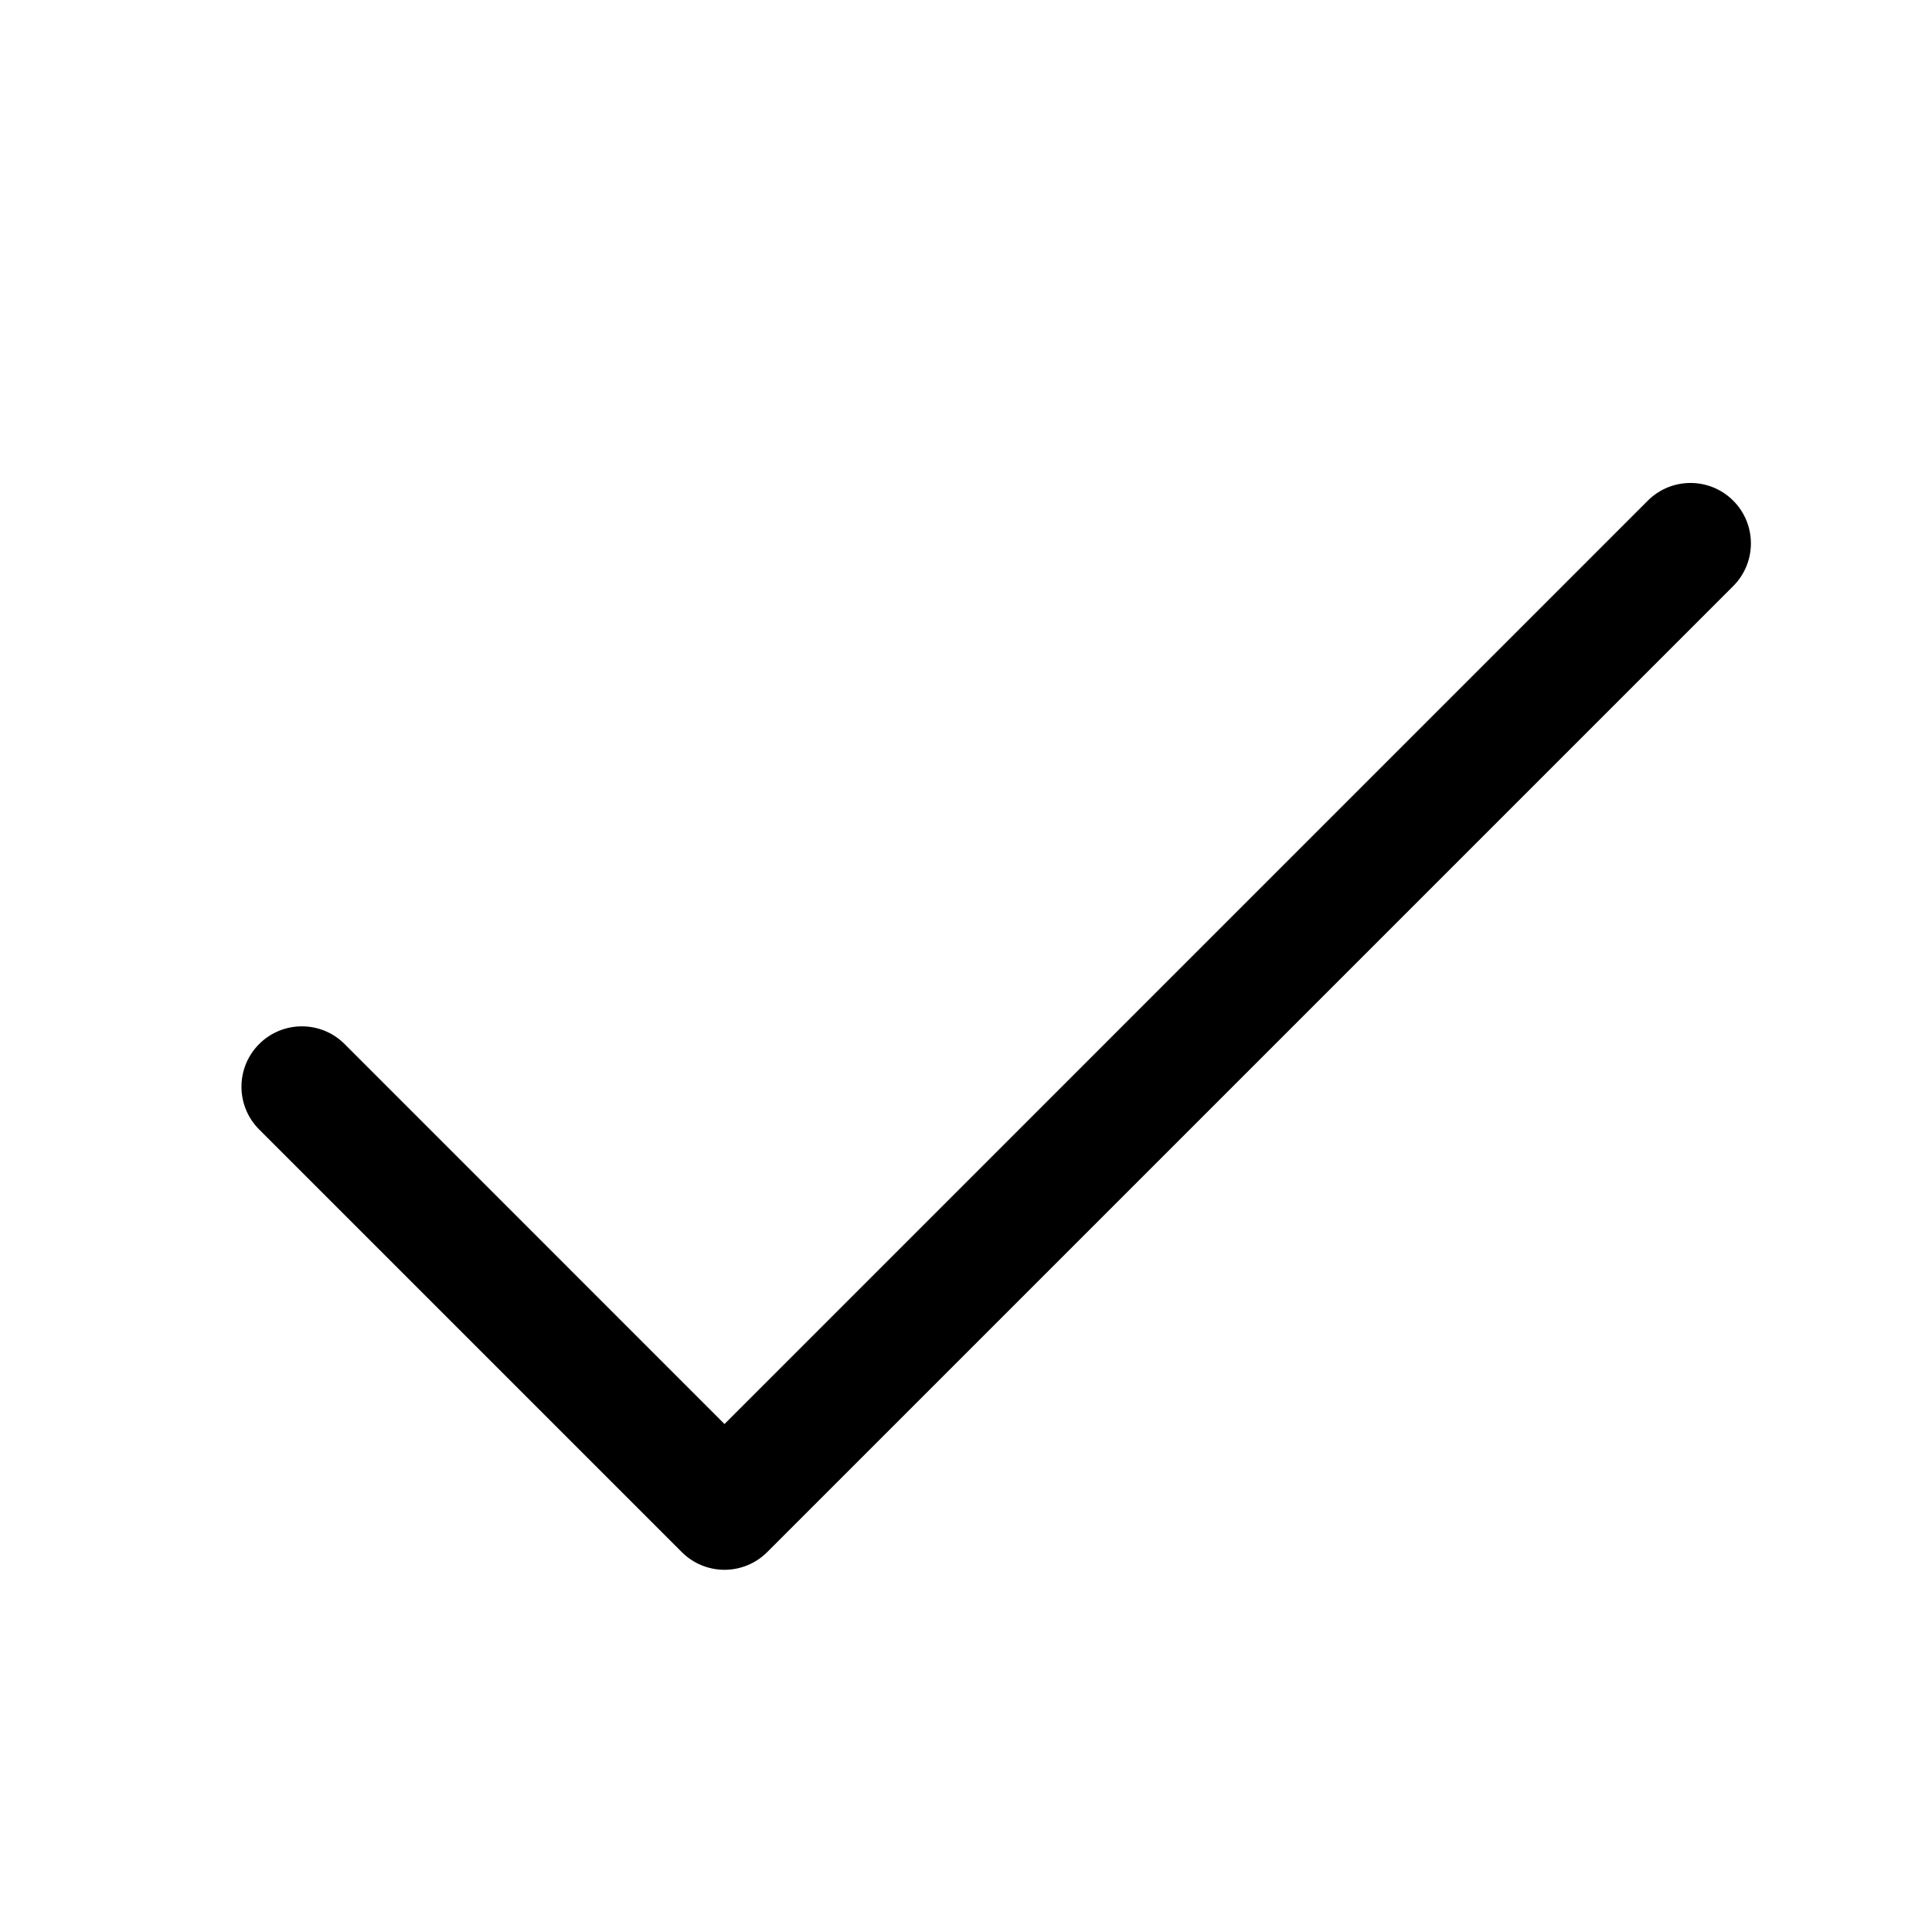
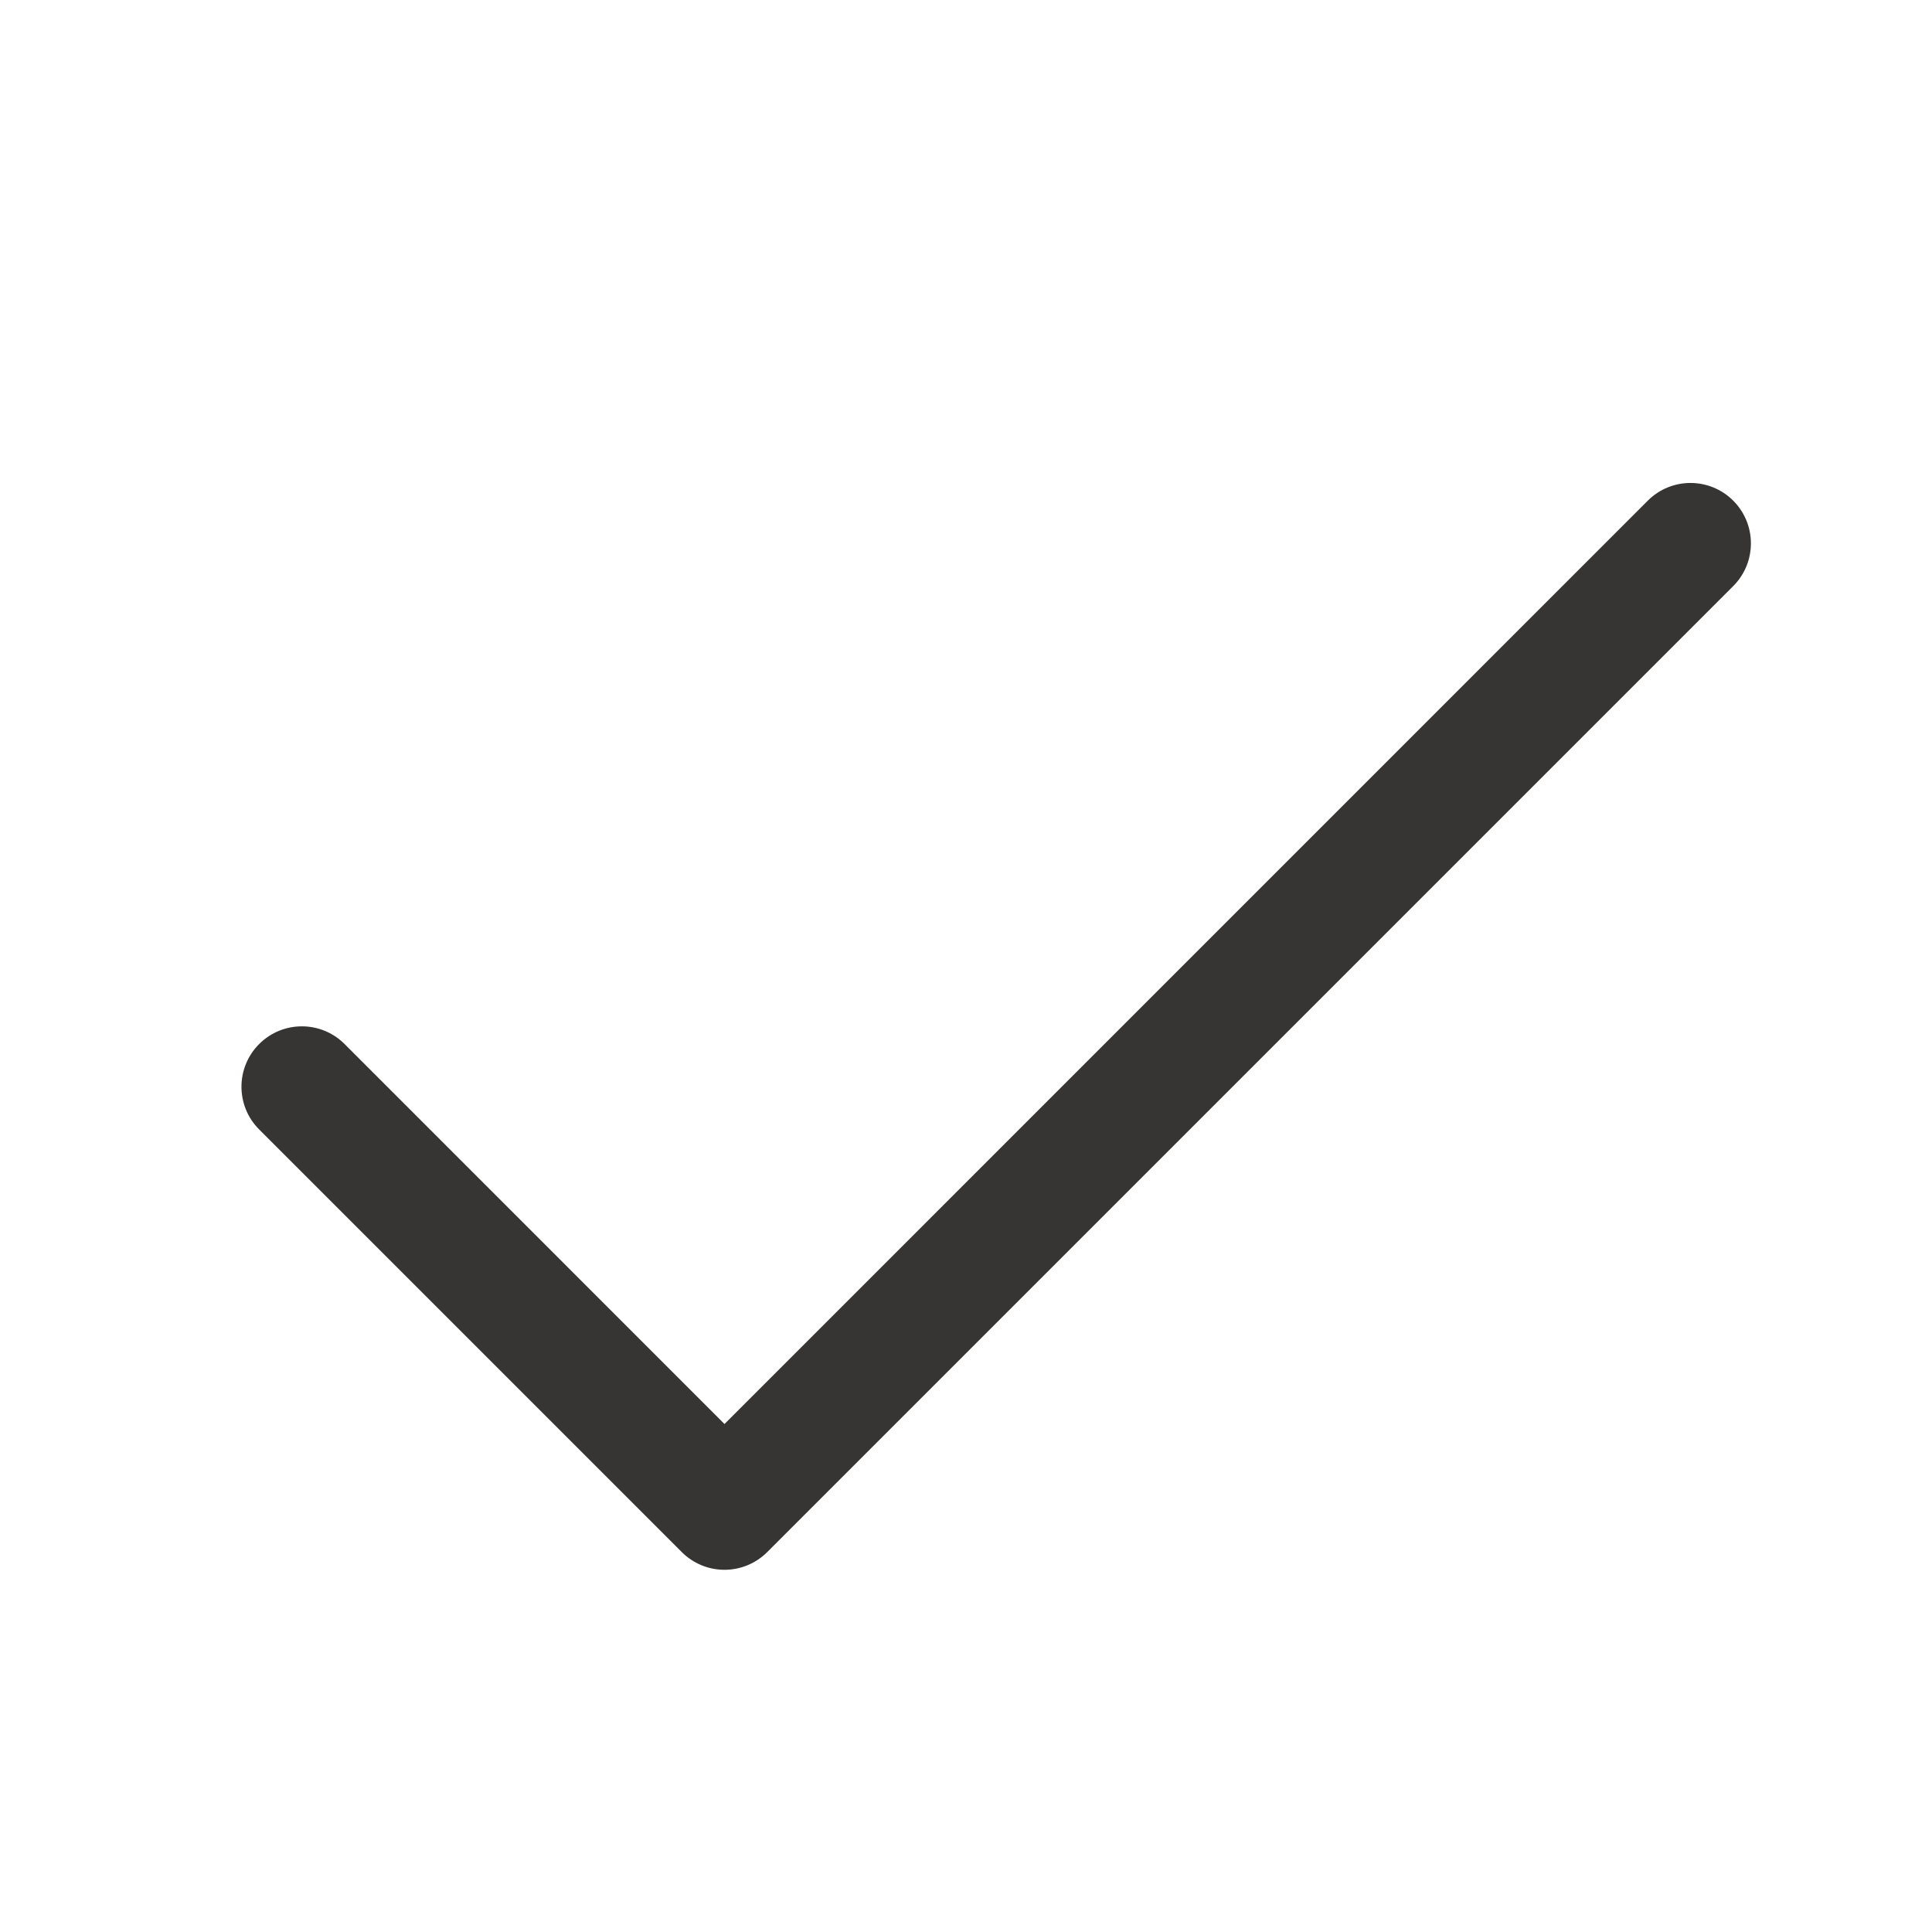
- <svg xmlns="http://www.w3.org/2000/svg" width="32" height="32" fill="currentColor" viewBox="0 0 256 256">
+ <svg xmlns="http://www.w3.org/2000/svg" width="32" height="32" fill="#373533" viewBox="0 0 256 256">
  <path d="M229.66,77.66l-128,128a8,8,0,0,1-11.32,0l-56-56a8,8,0,0,1,11.32-11.32L96,188.69,218.34,66.34a8,8,0,0,1,11.32,11.32Z" />
</svg>
